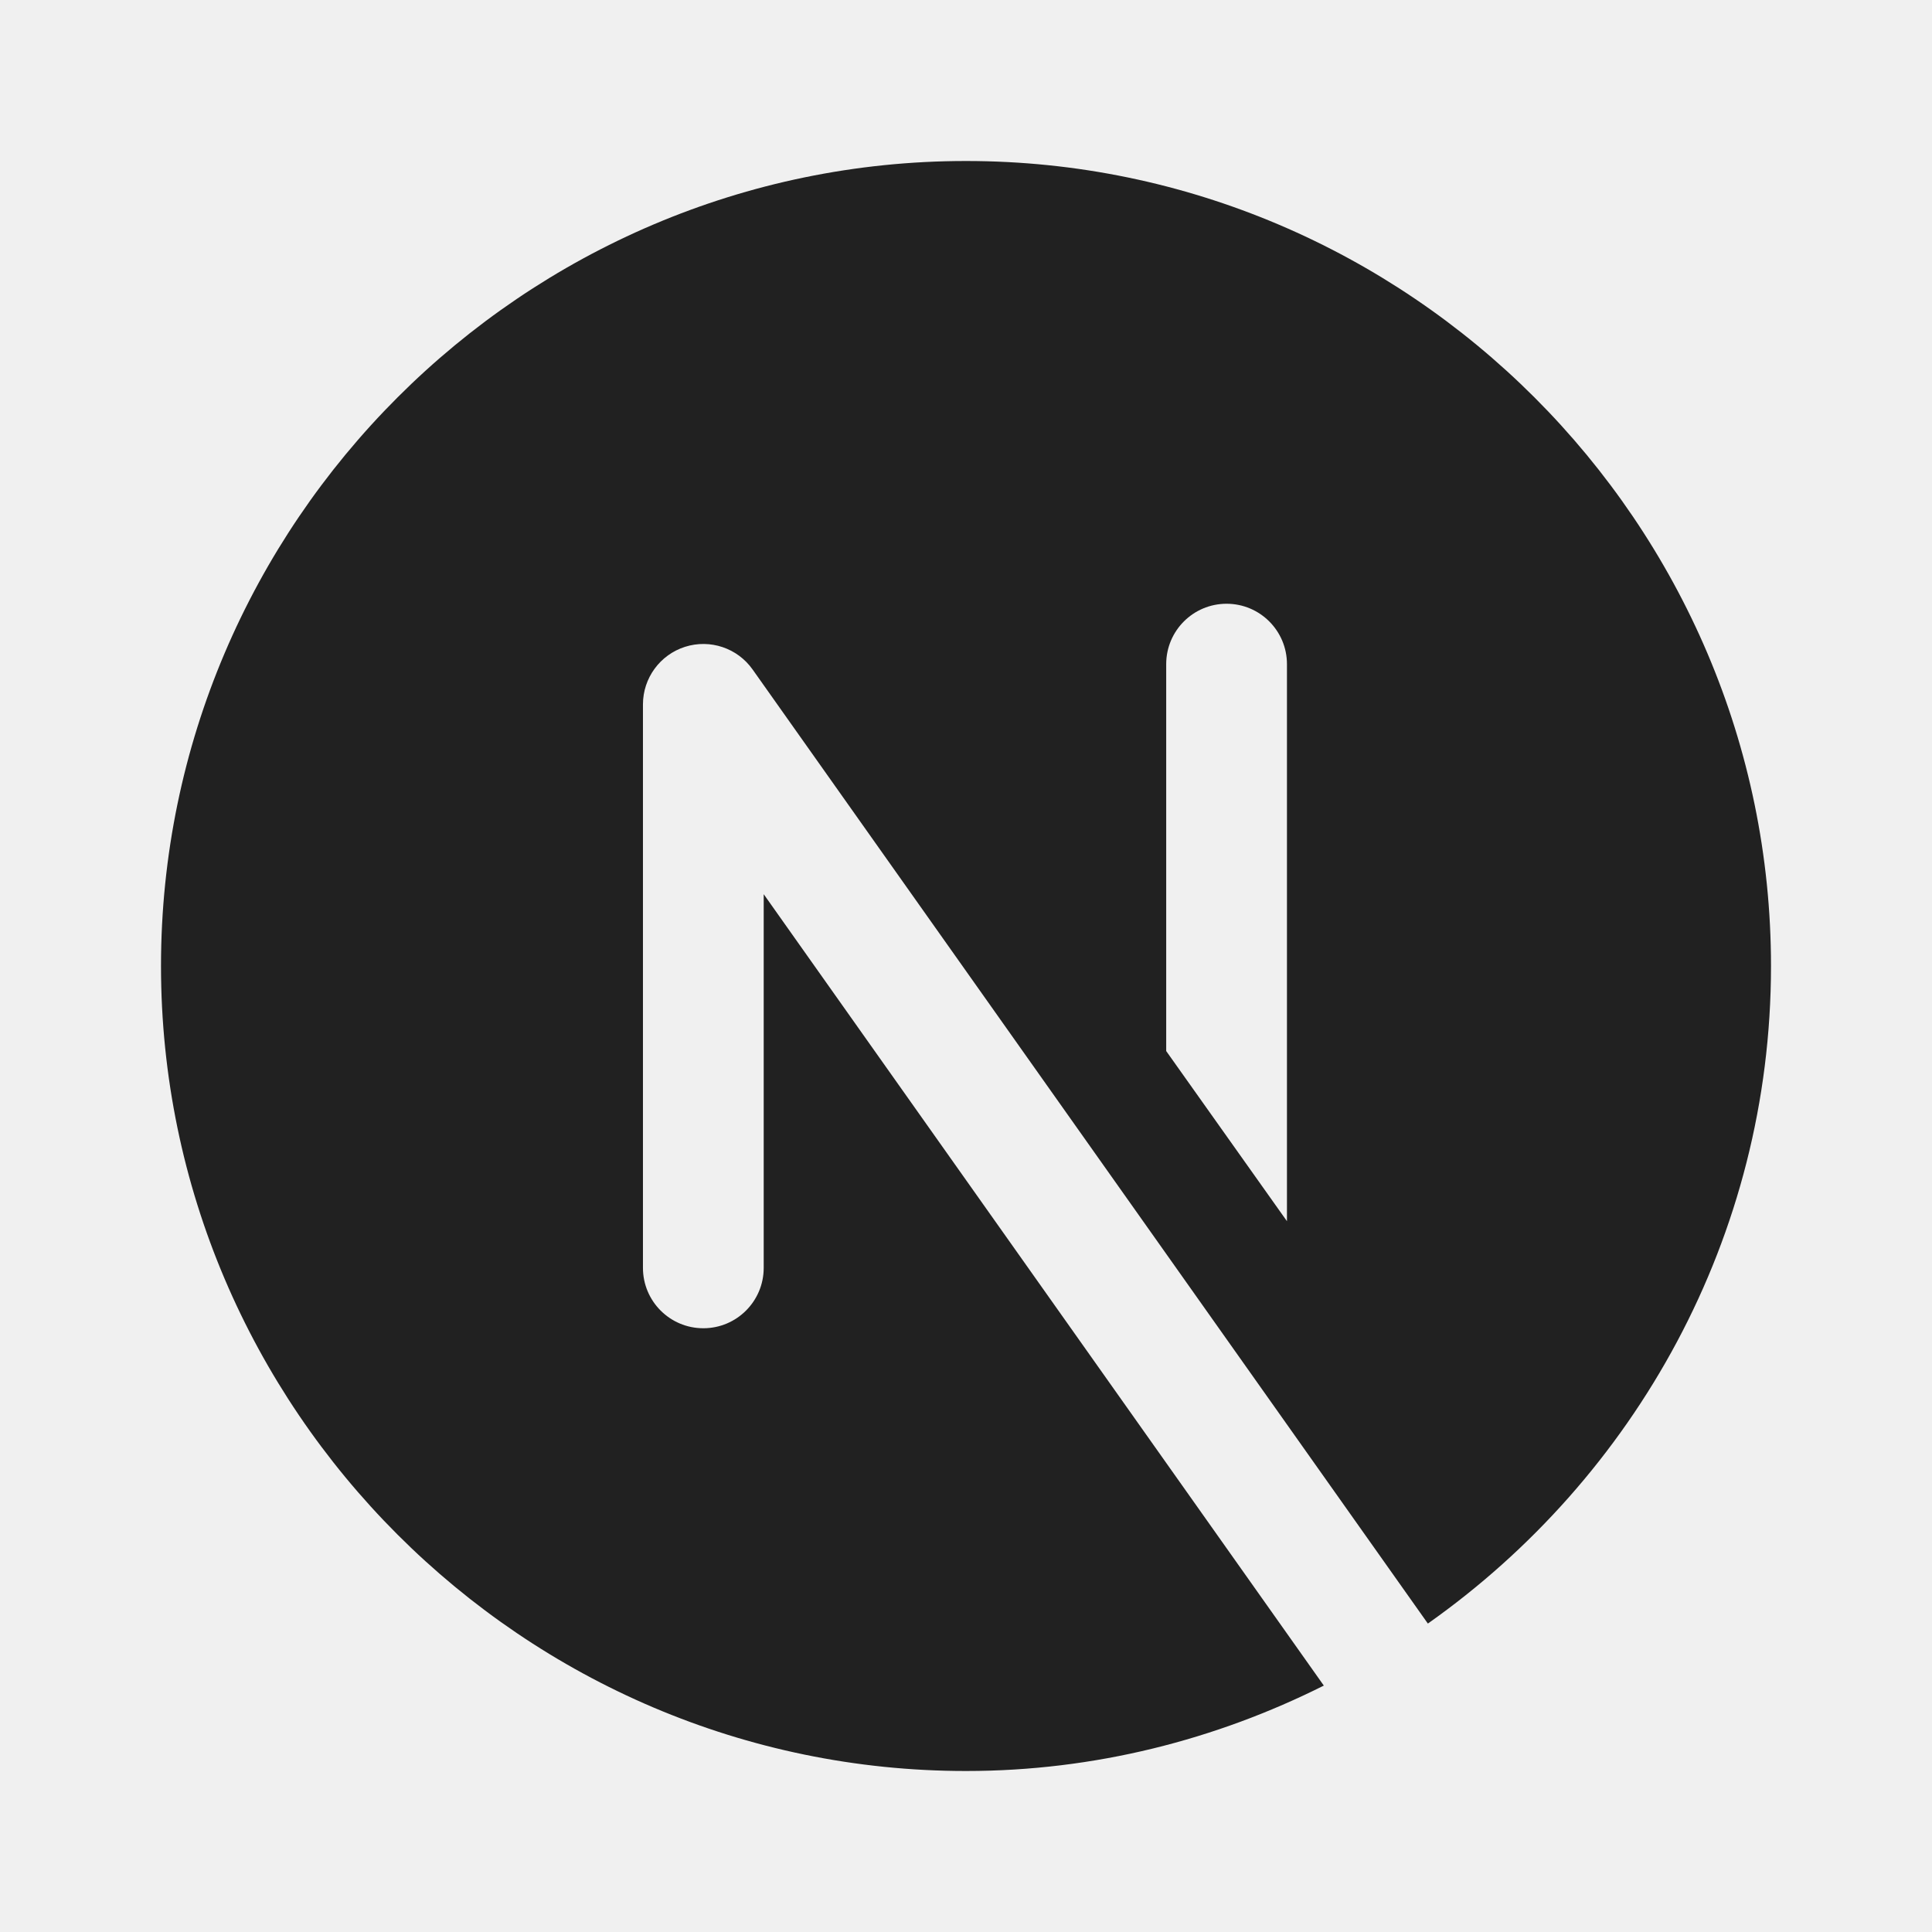
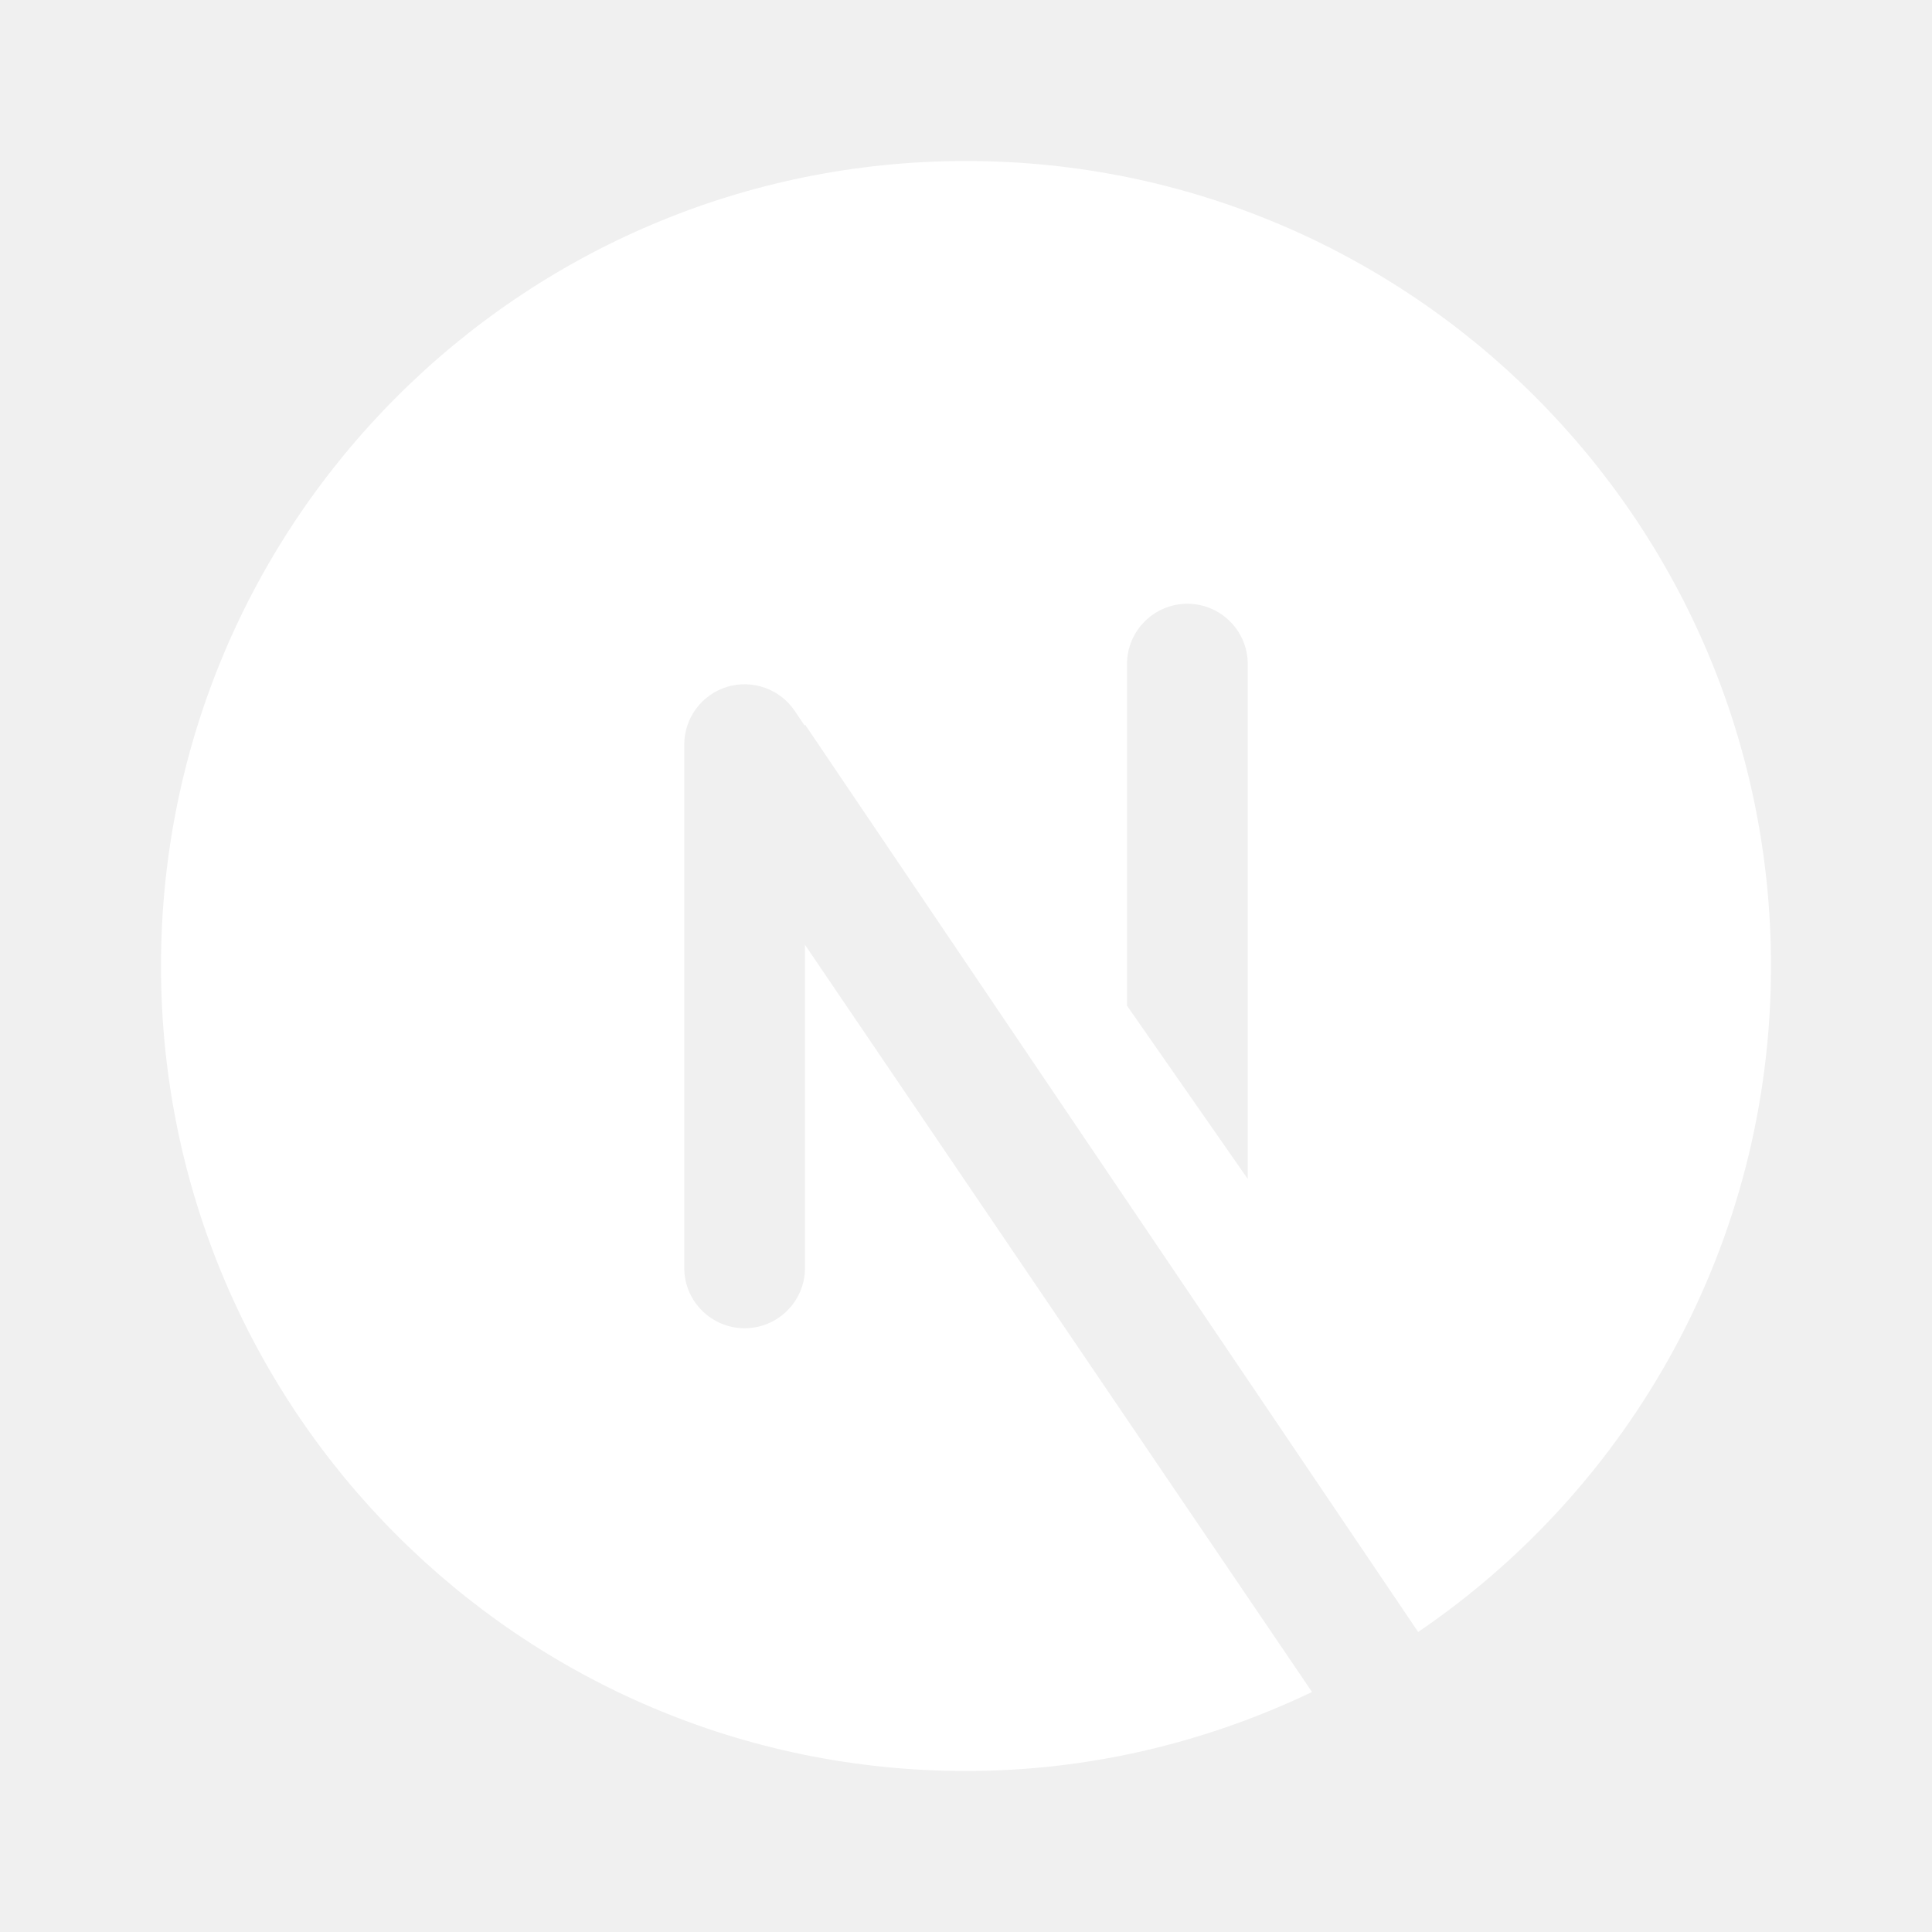
- <svg xmlns="http://www.w3.org/2000/svg" x="0px" y="0px" width="100" height="100" viewBox="0 0 48 48">
-   <path fill="#212121" d="M18.974,31.5c0,0.828-0.671,1.5-1.5,1.5s-1.5-0.672-1.5-1.5v-14c0-0.653,0.423-1.231,1.045-1.43 c0.625-0.198,1.302,0.03,1.679,0.563l16.777,23.704C40.617,36.709,44,30.735,44,24c0-11-9-20-20-20S4,13,4,24s9,20,20,20 c3.192,0,6.206-0.777,8.89-2.122L18.974,22.216V31.5z M28.974,16.5c0-0.828,0.671-1.5,1.5-1.5s1.5,0.672,1.5,1.5v13.84l-3-4.227 V16.5z" />
+ <svg xmlns="http://www.w3.org/2000/svg" x="0px" y="0px" width="100" height="100" viewBox="0 0 48 48" fill="white">
+   <path d="M20,23.474V31.5c0,0.828-0.672,1.5-1.5,1.5S17,32.328,17,31.5v-13c0-0.659,0.431-1.241,1.062-1.435 c0.627-0.19,1.314,0.049,1.682,0.596l0.249,0.37L20,18l15.234,22.546C40.524,36.947,44,30.88,44,24c0-11.046-8.954-20-20-20 S4,12.954,4,24s8.954,20,20,20c3.082,0,5.99-0.718,8.597-1.963L20,23.474z M28,16.5c0-0.828,0.672-1.5,1.5-1.5s1.5,0.672,1.5,1.5 v12.79l-3-4.304V16.5z" />
</svg>
